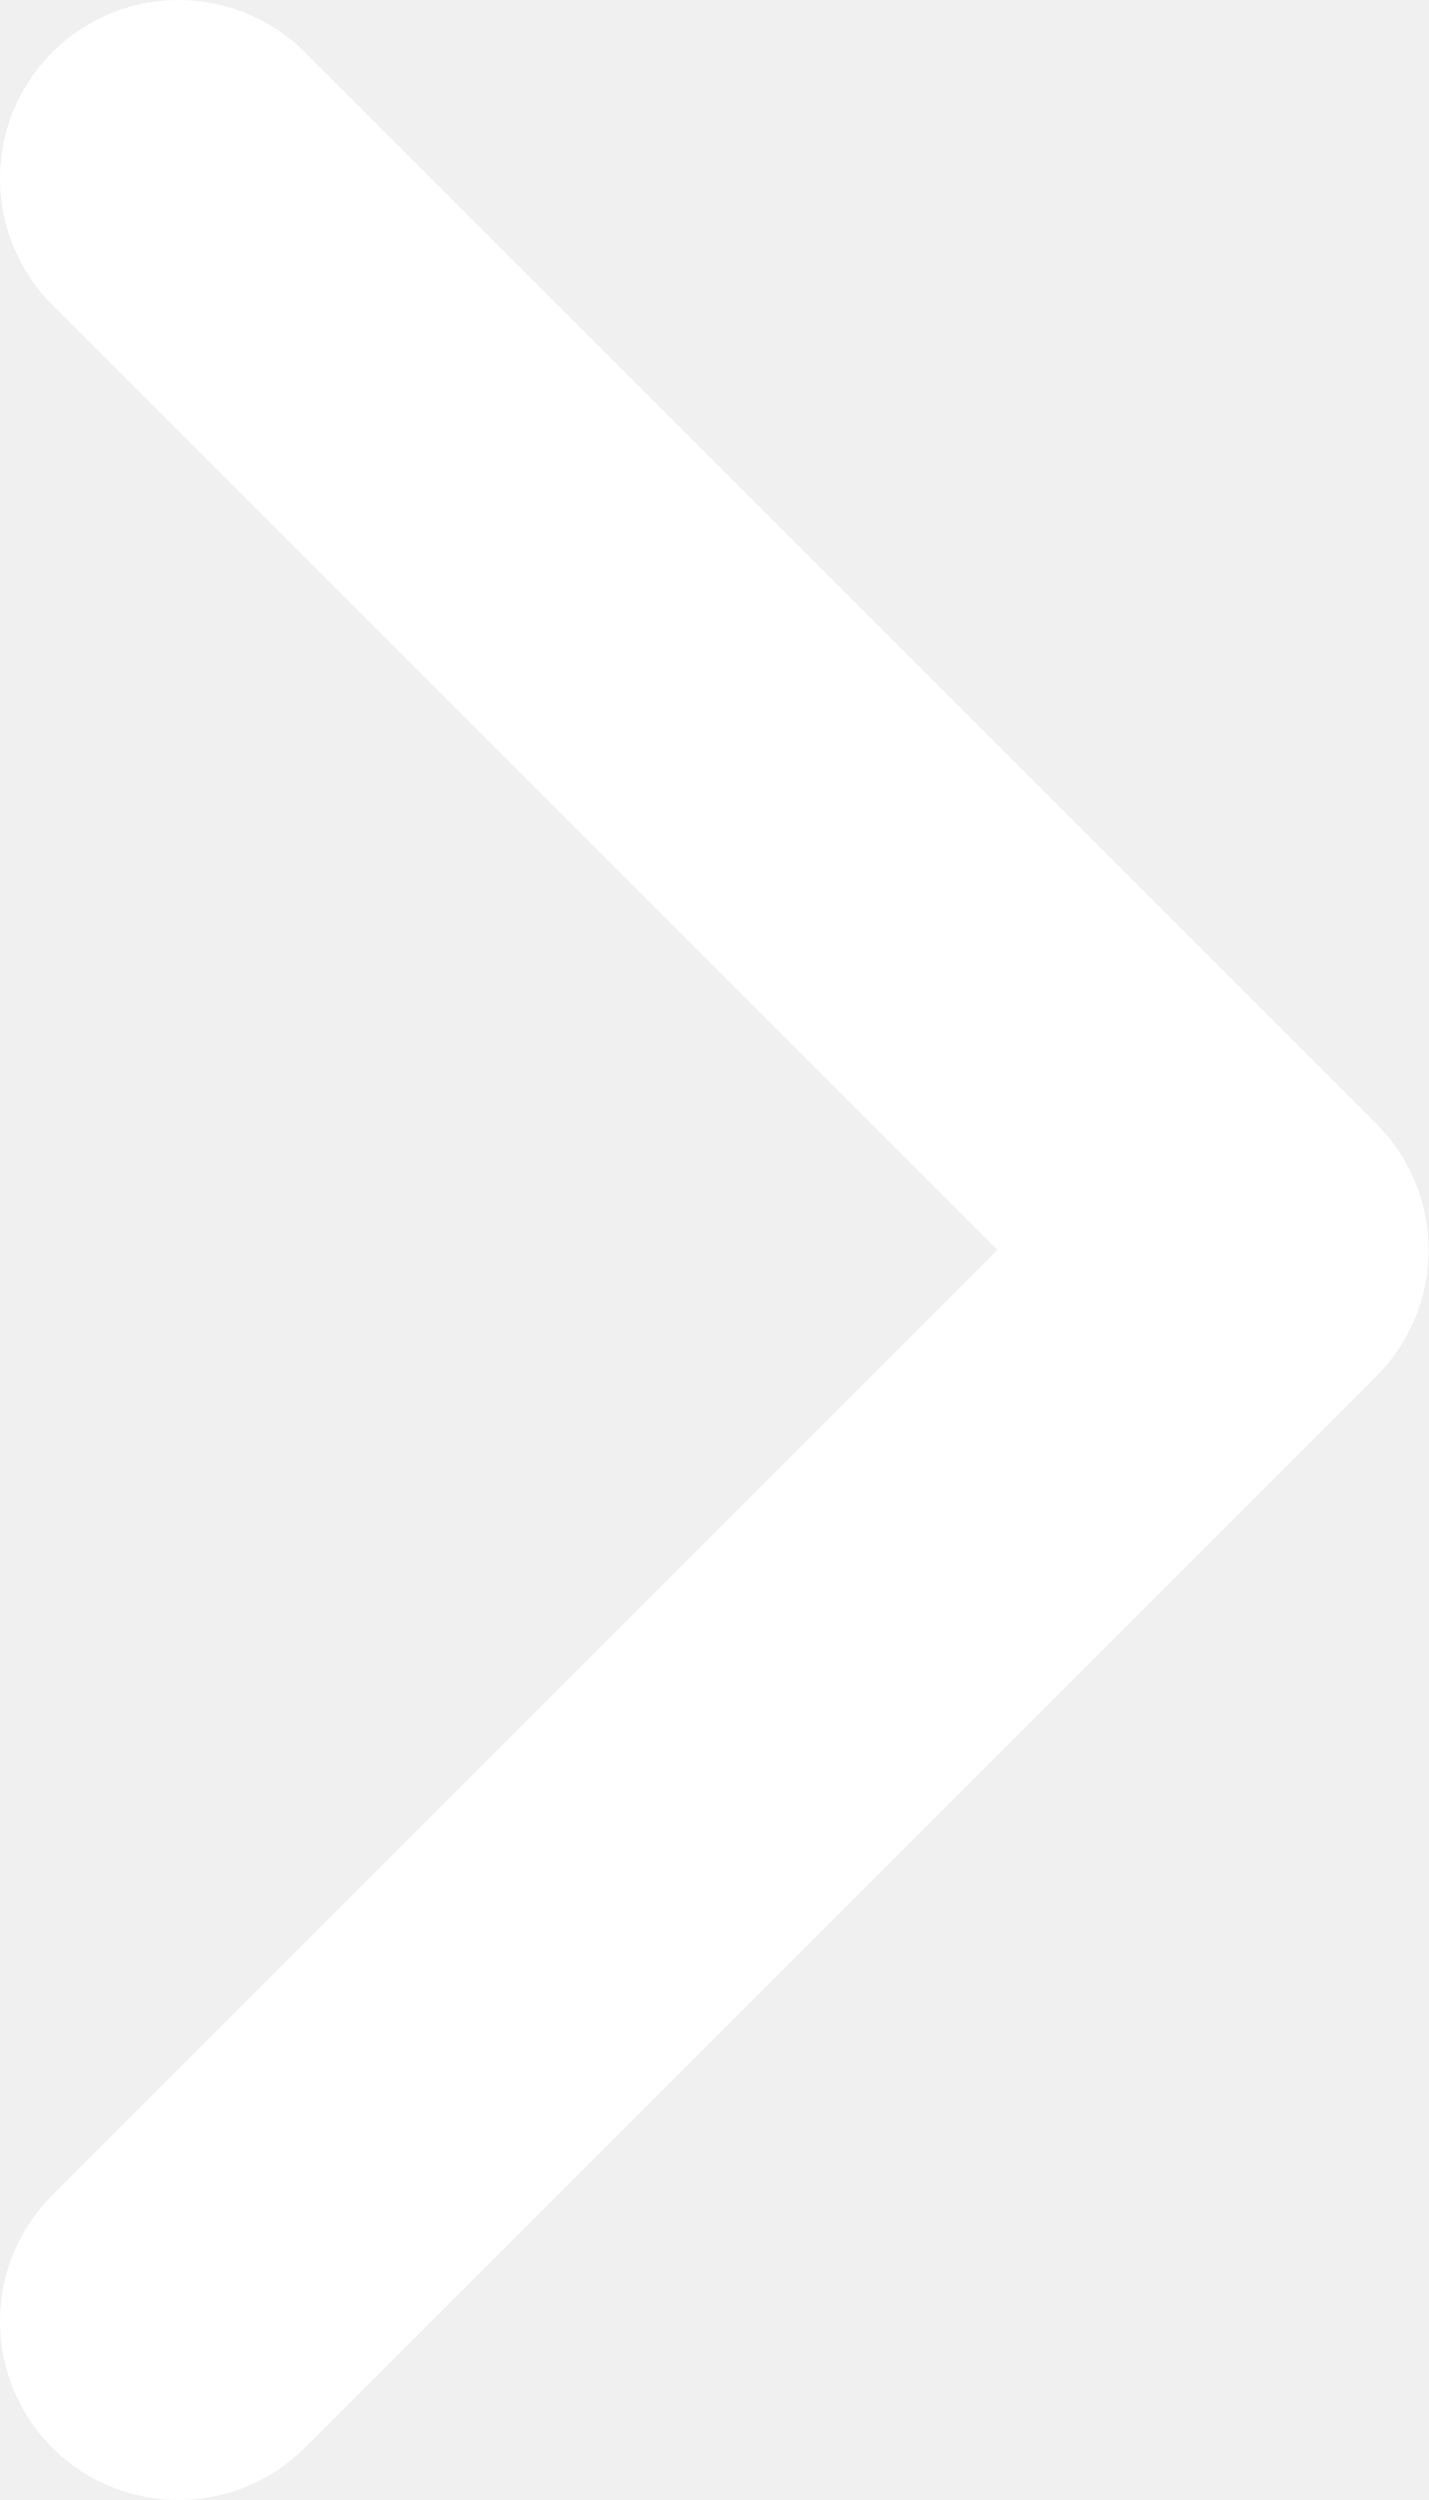
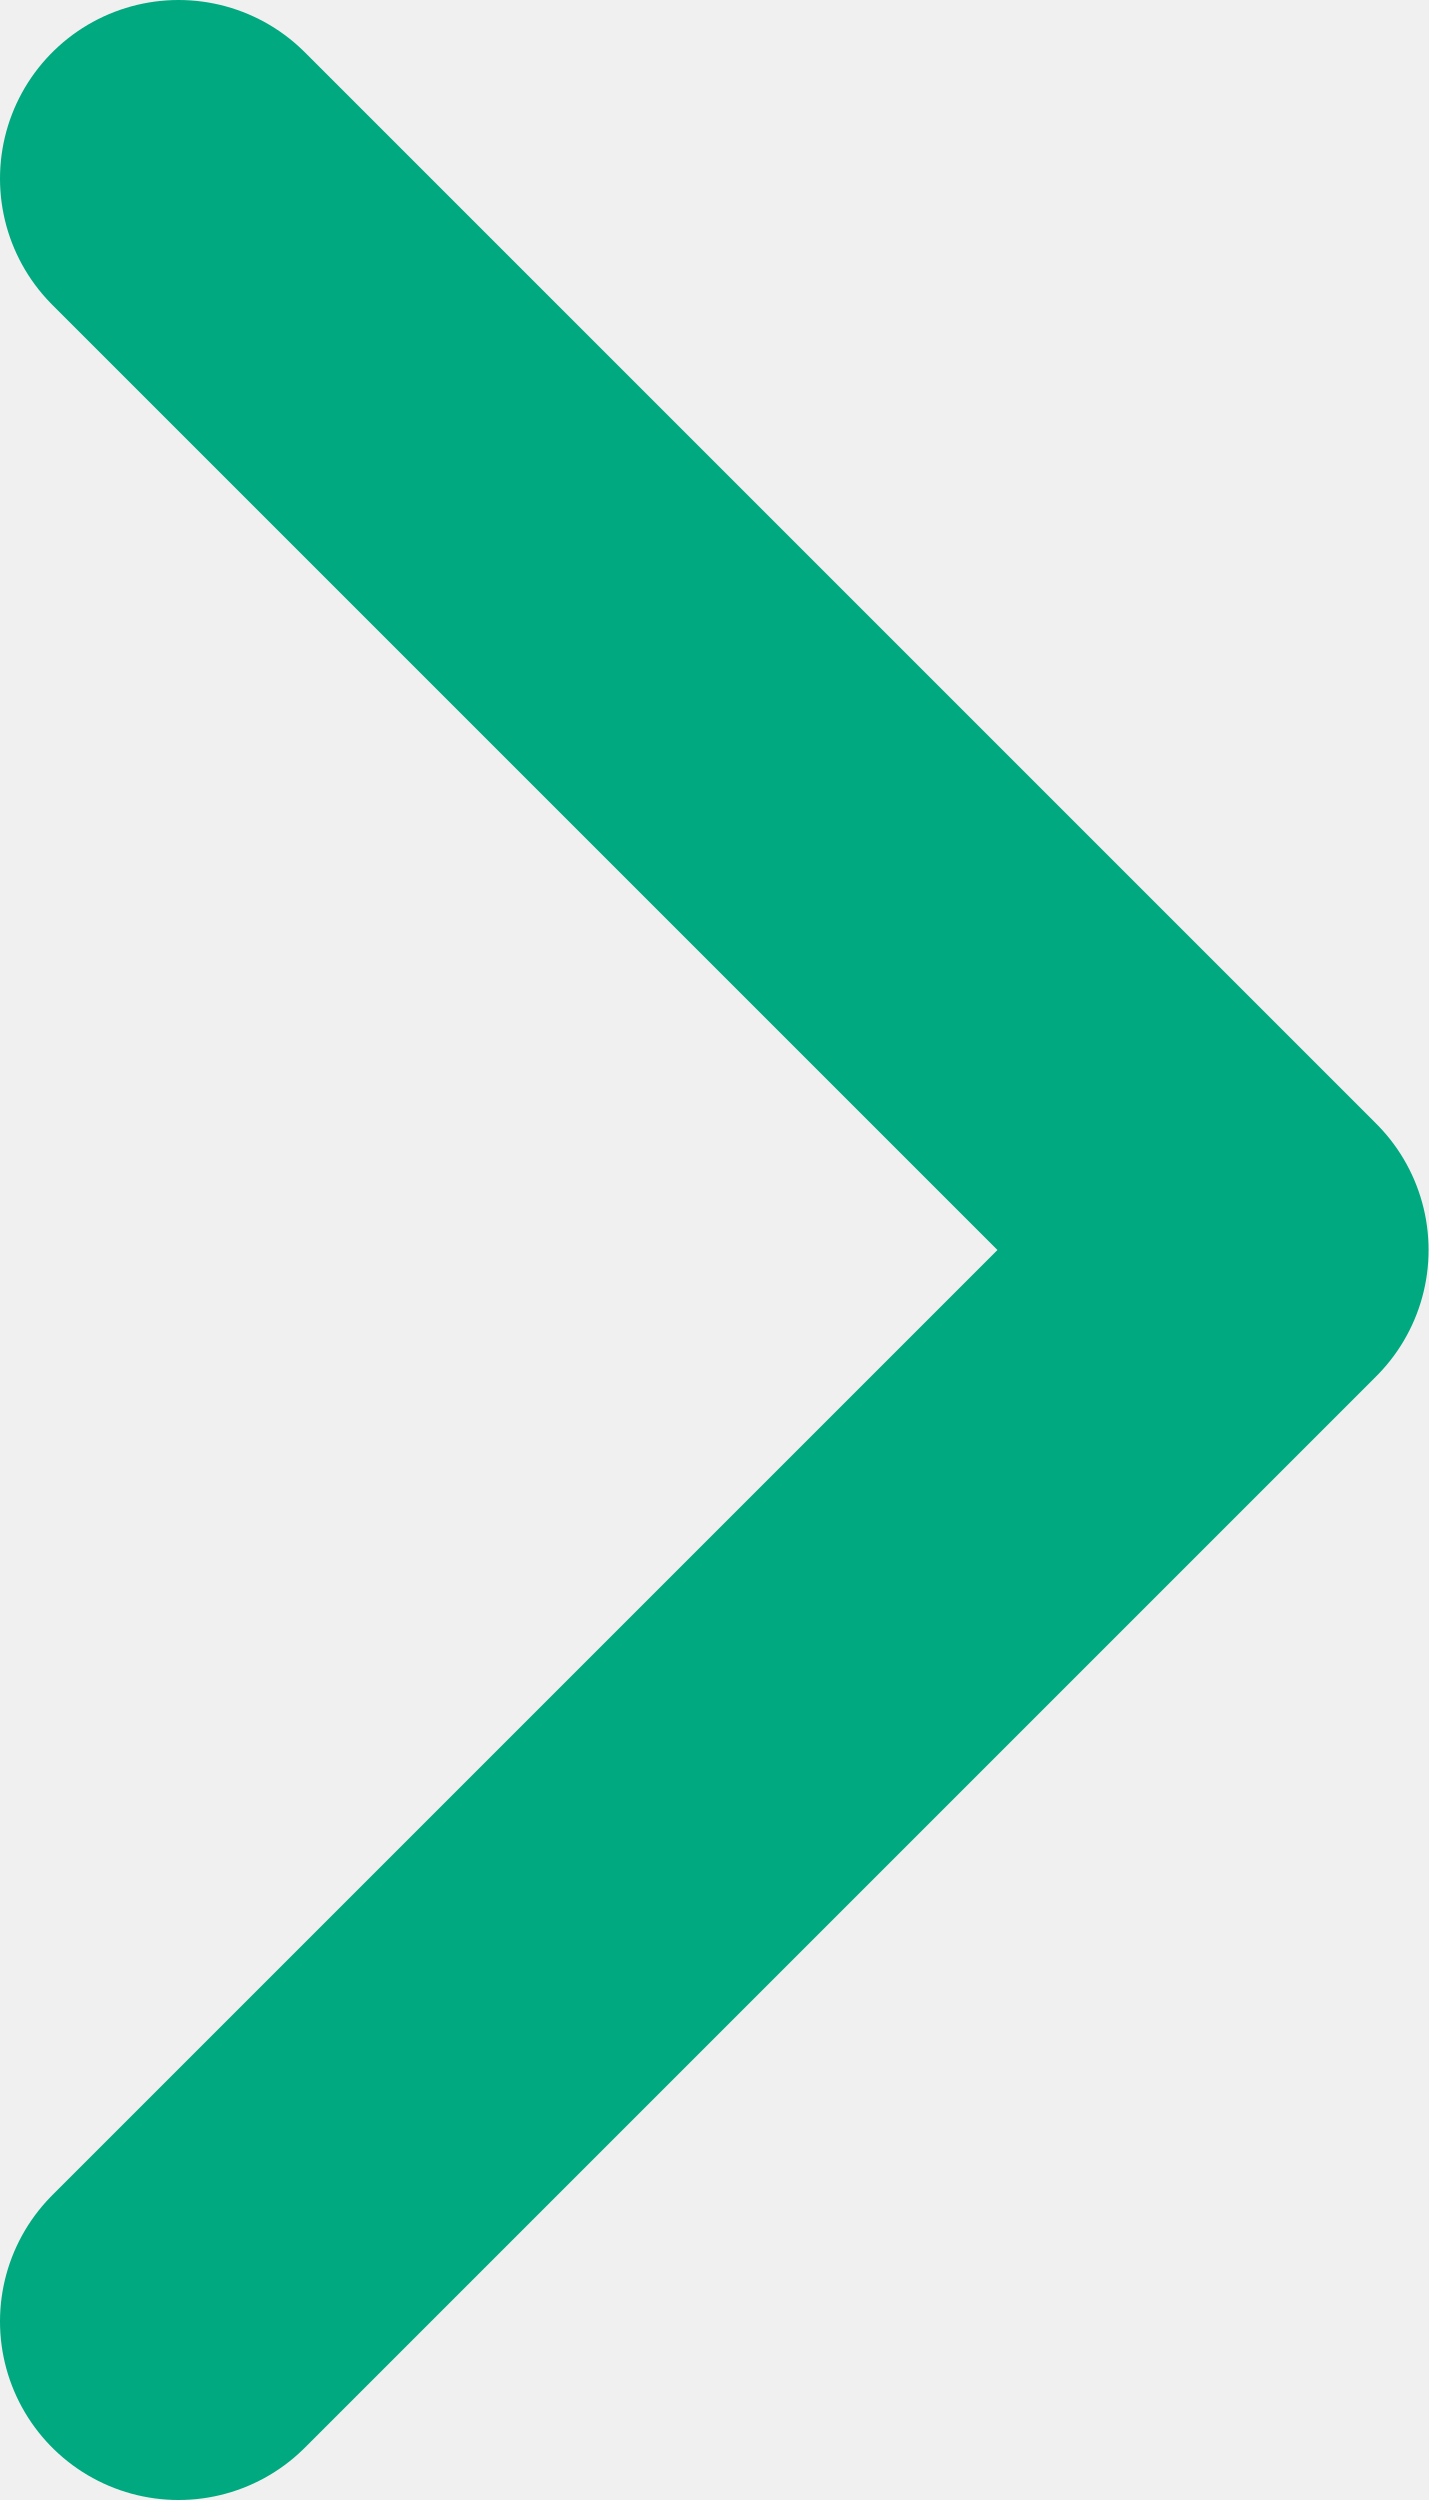
<svg xmlns="http://www.w3.org/2000/svg" width="8" height="14" viewBox="0 0 8 14" fill="none">
-   <path d="M1 13L7 7L1 1" stroke="white" stroke-width="2" stroke-linecap="round" stroke-linejoin="round" />
+   <path d="M1 13L7 7L1 1" stroke="#00a97f" stroke-width="2" stroke-linecap="round" stroke-linejoin="round" />
</svg>
